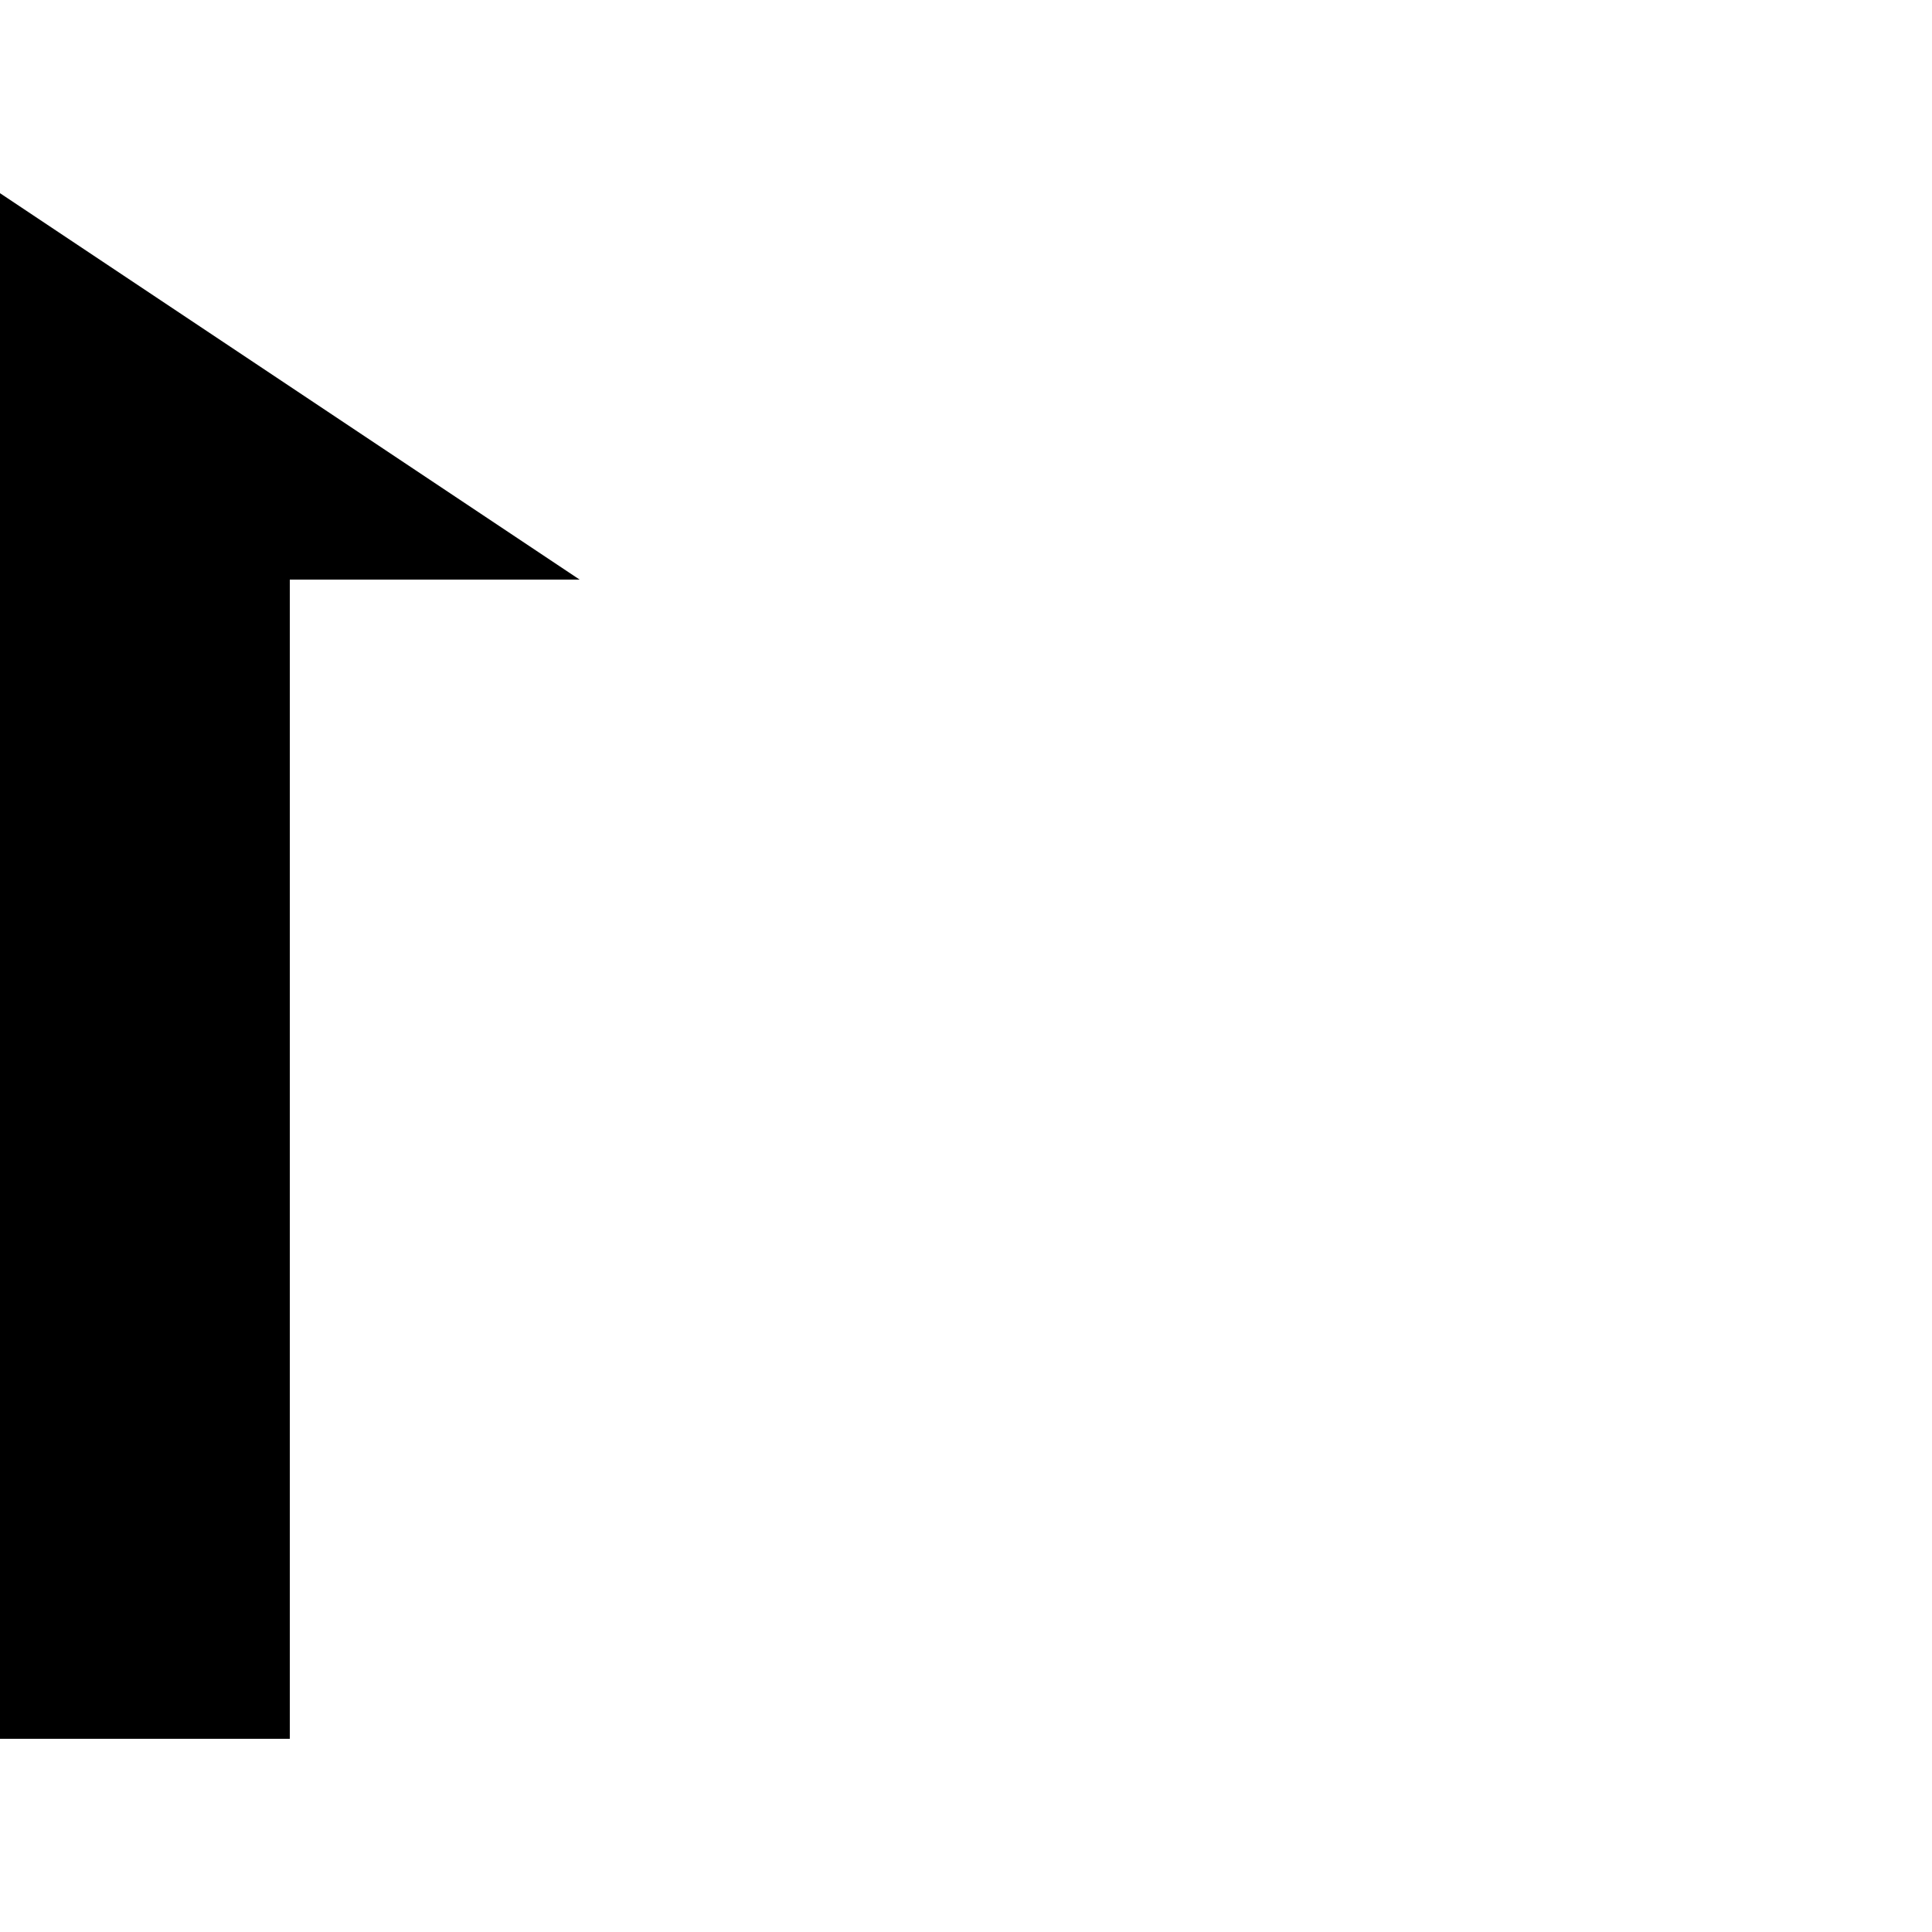
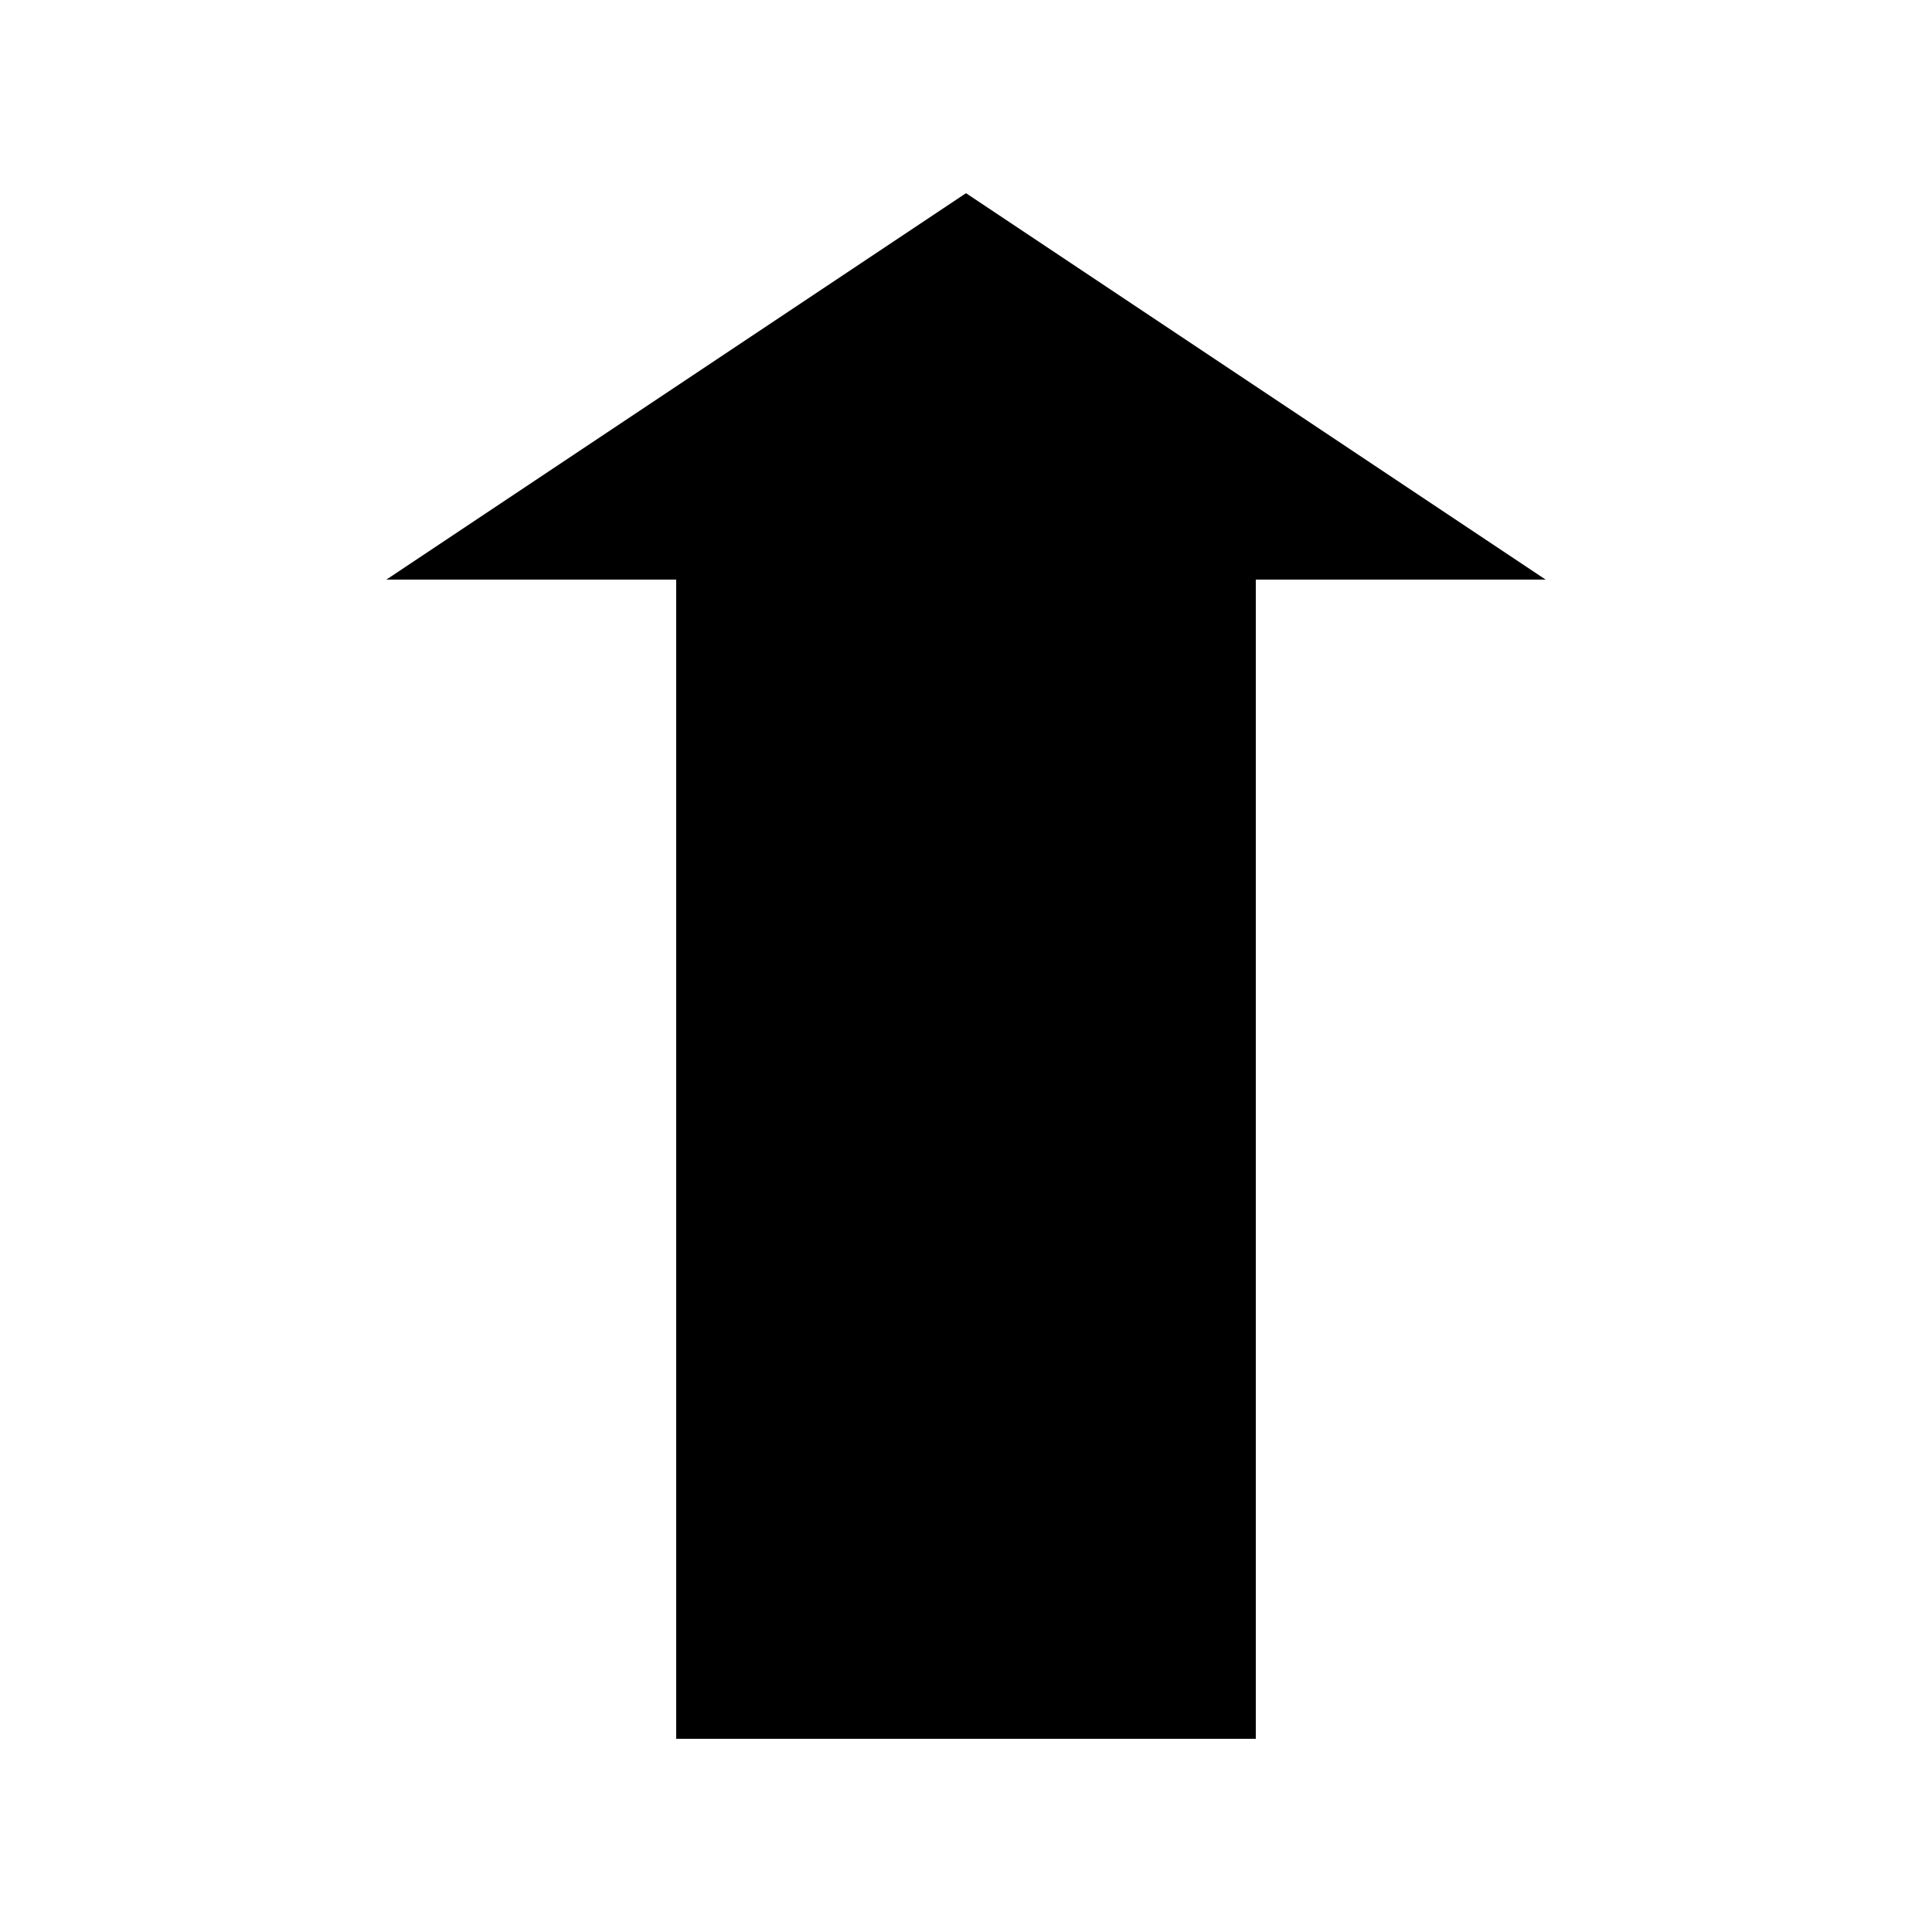
<svg xmlns="http://www.w3.org/2000/svg" version="1.1" baseProfile="full" width="300" height="300" viewBox="0 0 200 200" id="dcms-change">
-   <g id="myyarrow" transform="scale(-1, 1) translate(-100, 0)">
+   <g id="myyarrow" transform="scale(-1, 1) translate(-200, 0)">
    <polygon points="100 0 150 50 125 50 125 200 75 200 75 50 50 50" fill="black" stroke-width="0" transform="translate(-20, 20) scale(1.2, 0.8)" />
  </g>
</svg>
